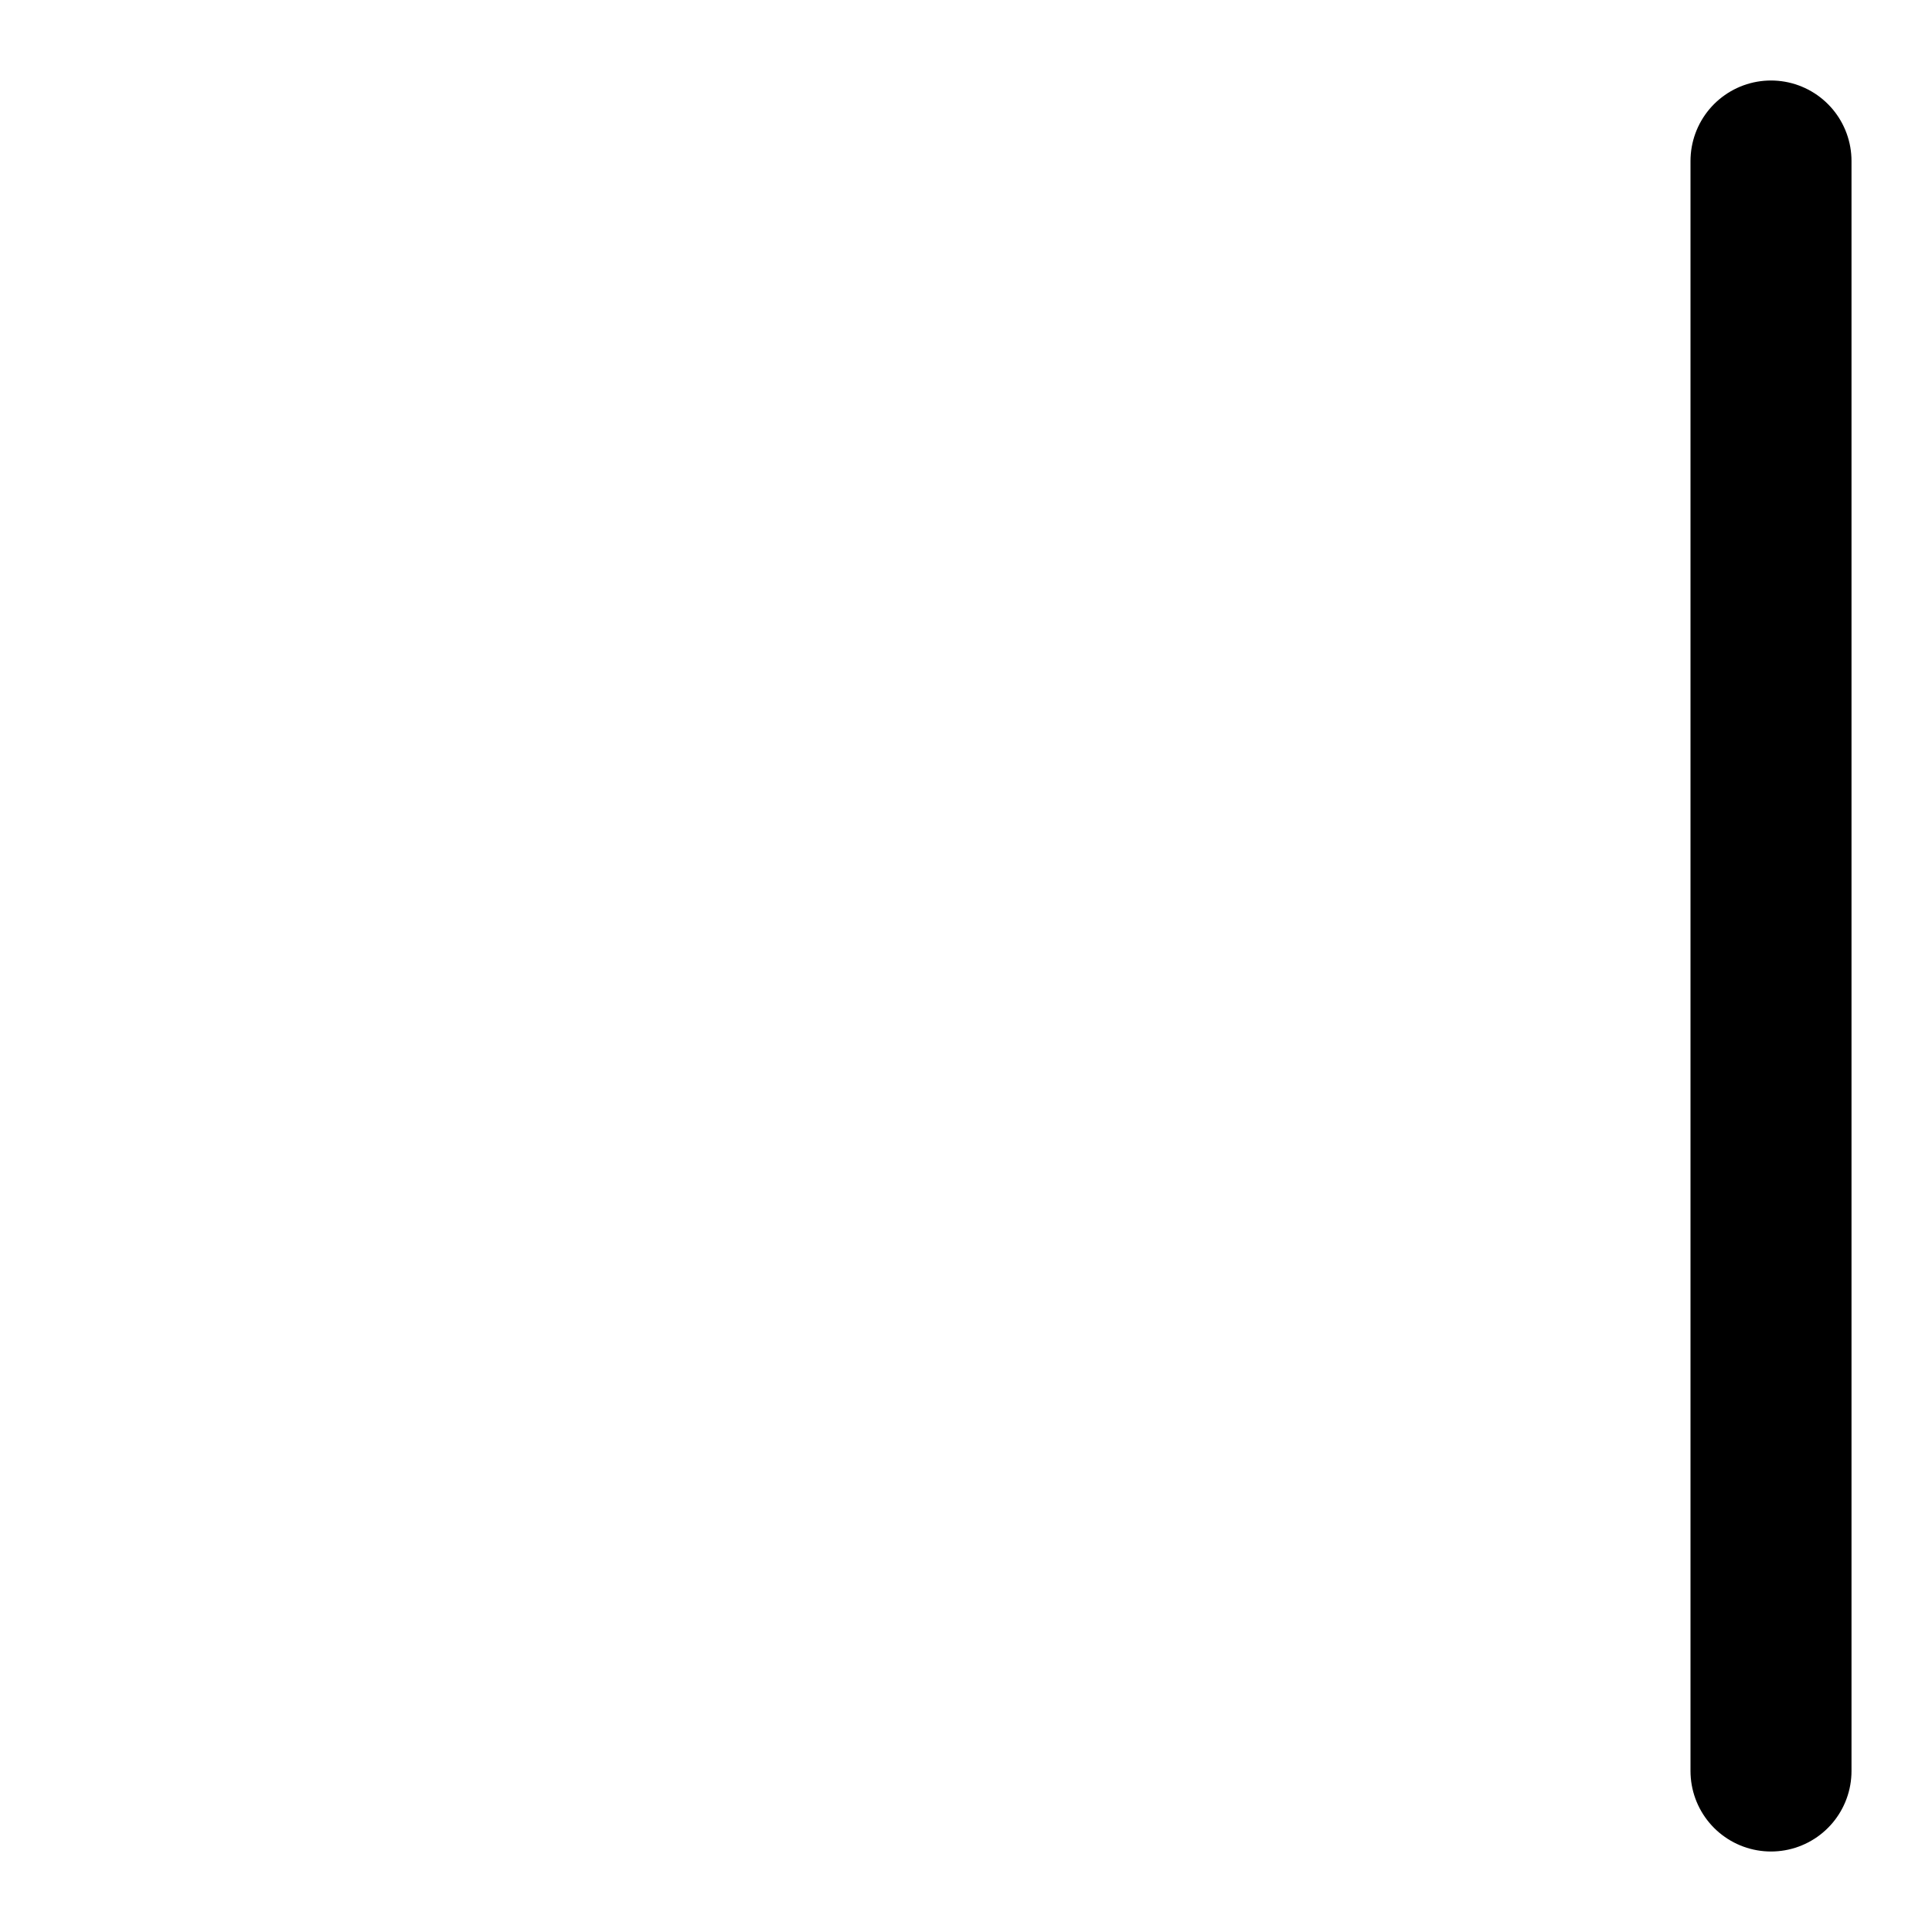
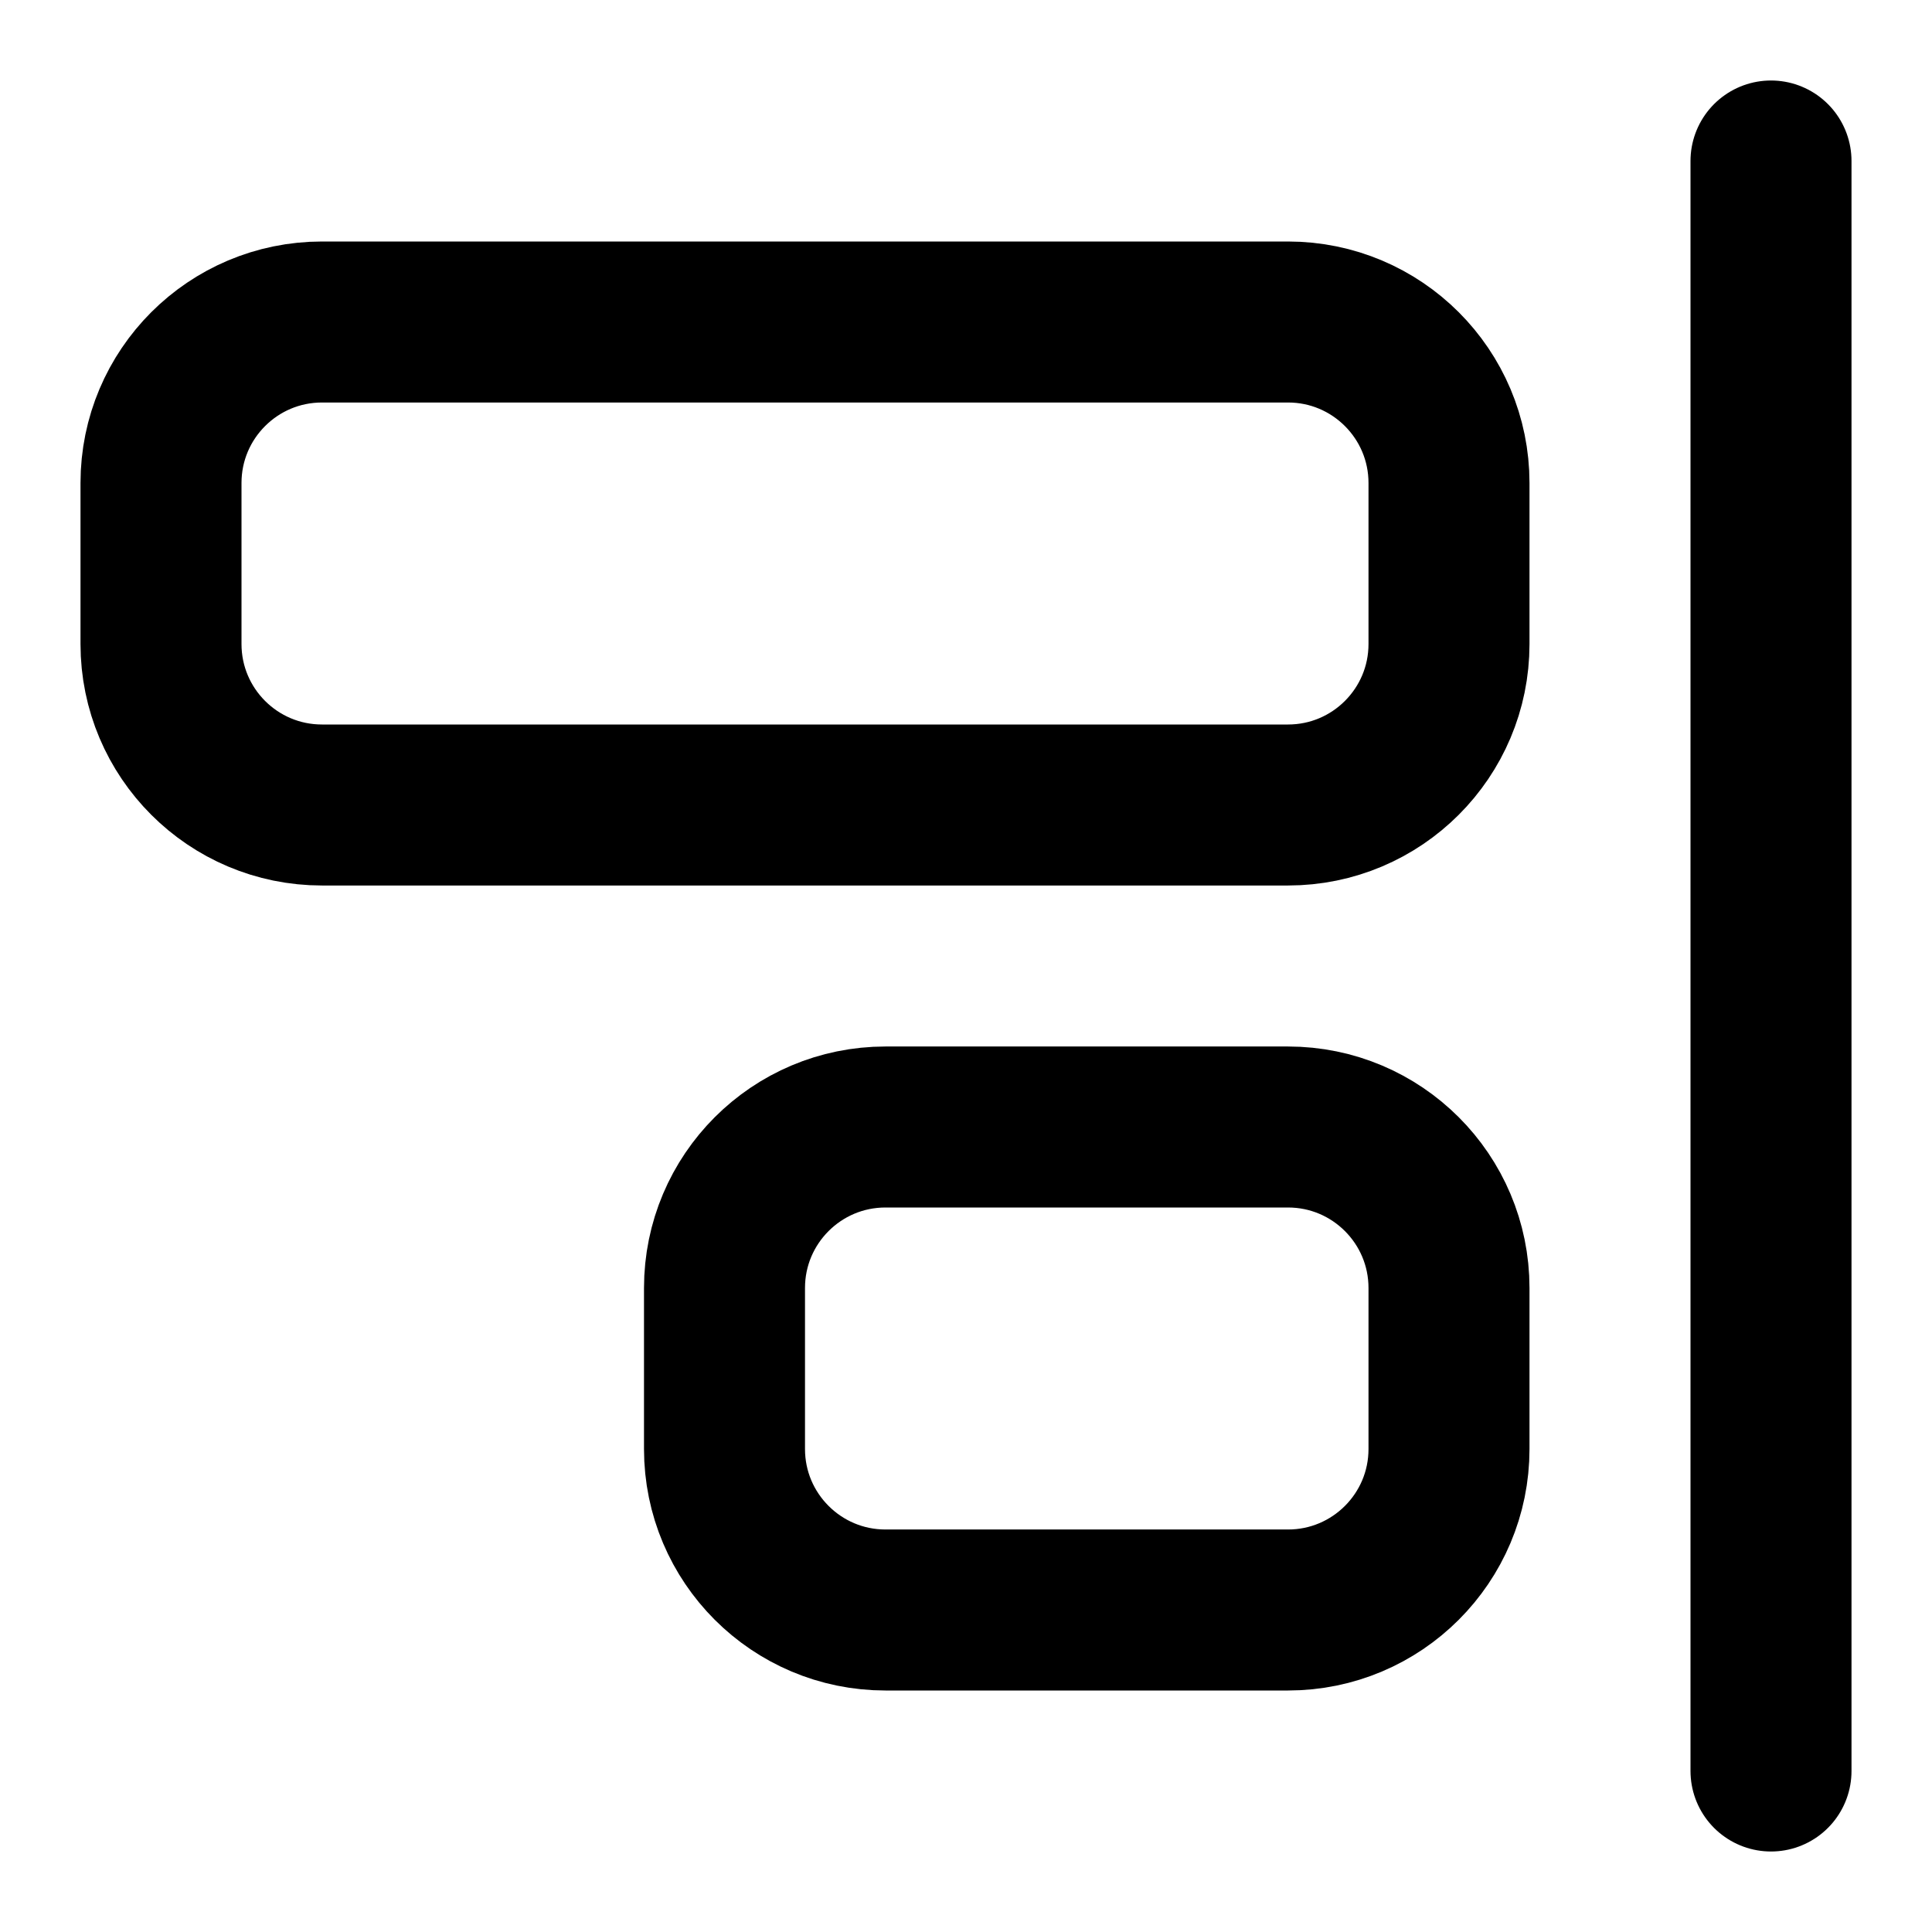
<svg xmlns="http://www.w3.org/2000/svg" viewBox="0 0 24 24" fill="none" stroke="currentColor" stroke-width="2" stroke-linecap="round" stroke-linejoin="round">
-   <rect x="2" y="4" rx="2" />
-   <rect x="9" y="14" rx="2" />
+   <rect width="16" height="6" x="2" y="4" rx="2" />
+   <rect width="9" height="6" x="9" y="14" rx="2" />
  <path d="M22 22V2" />
</svg>
